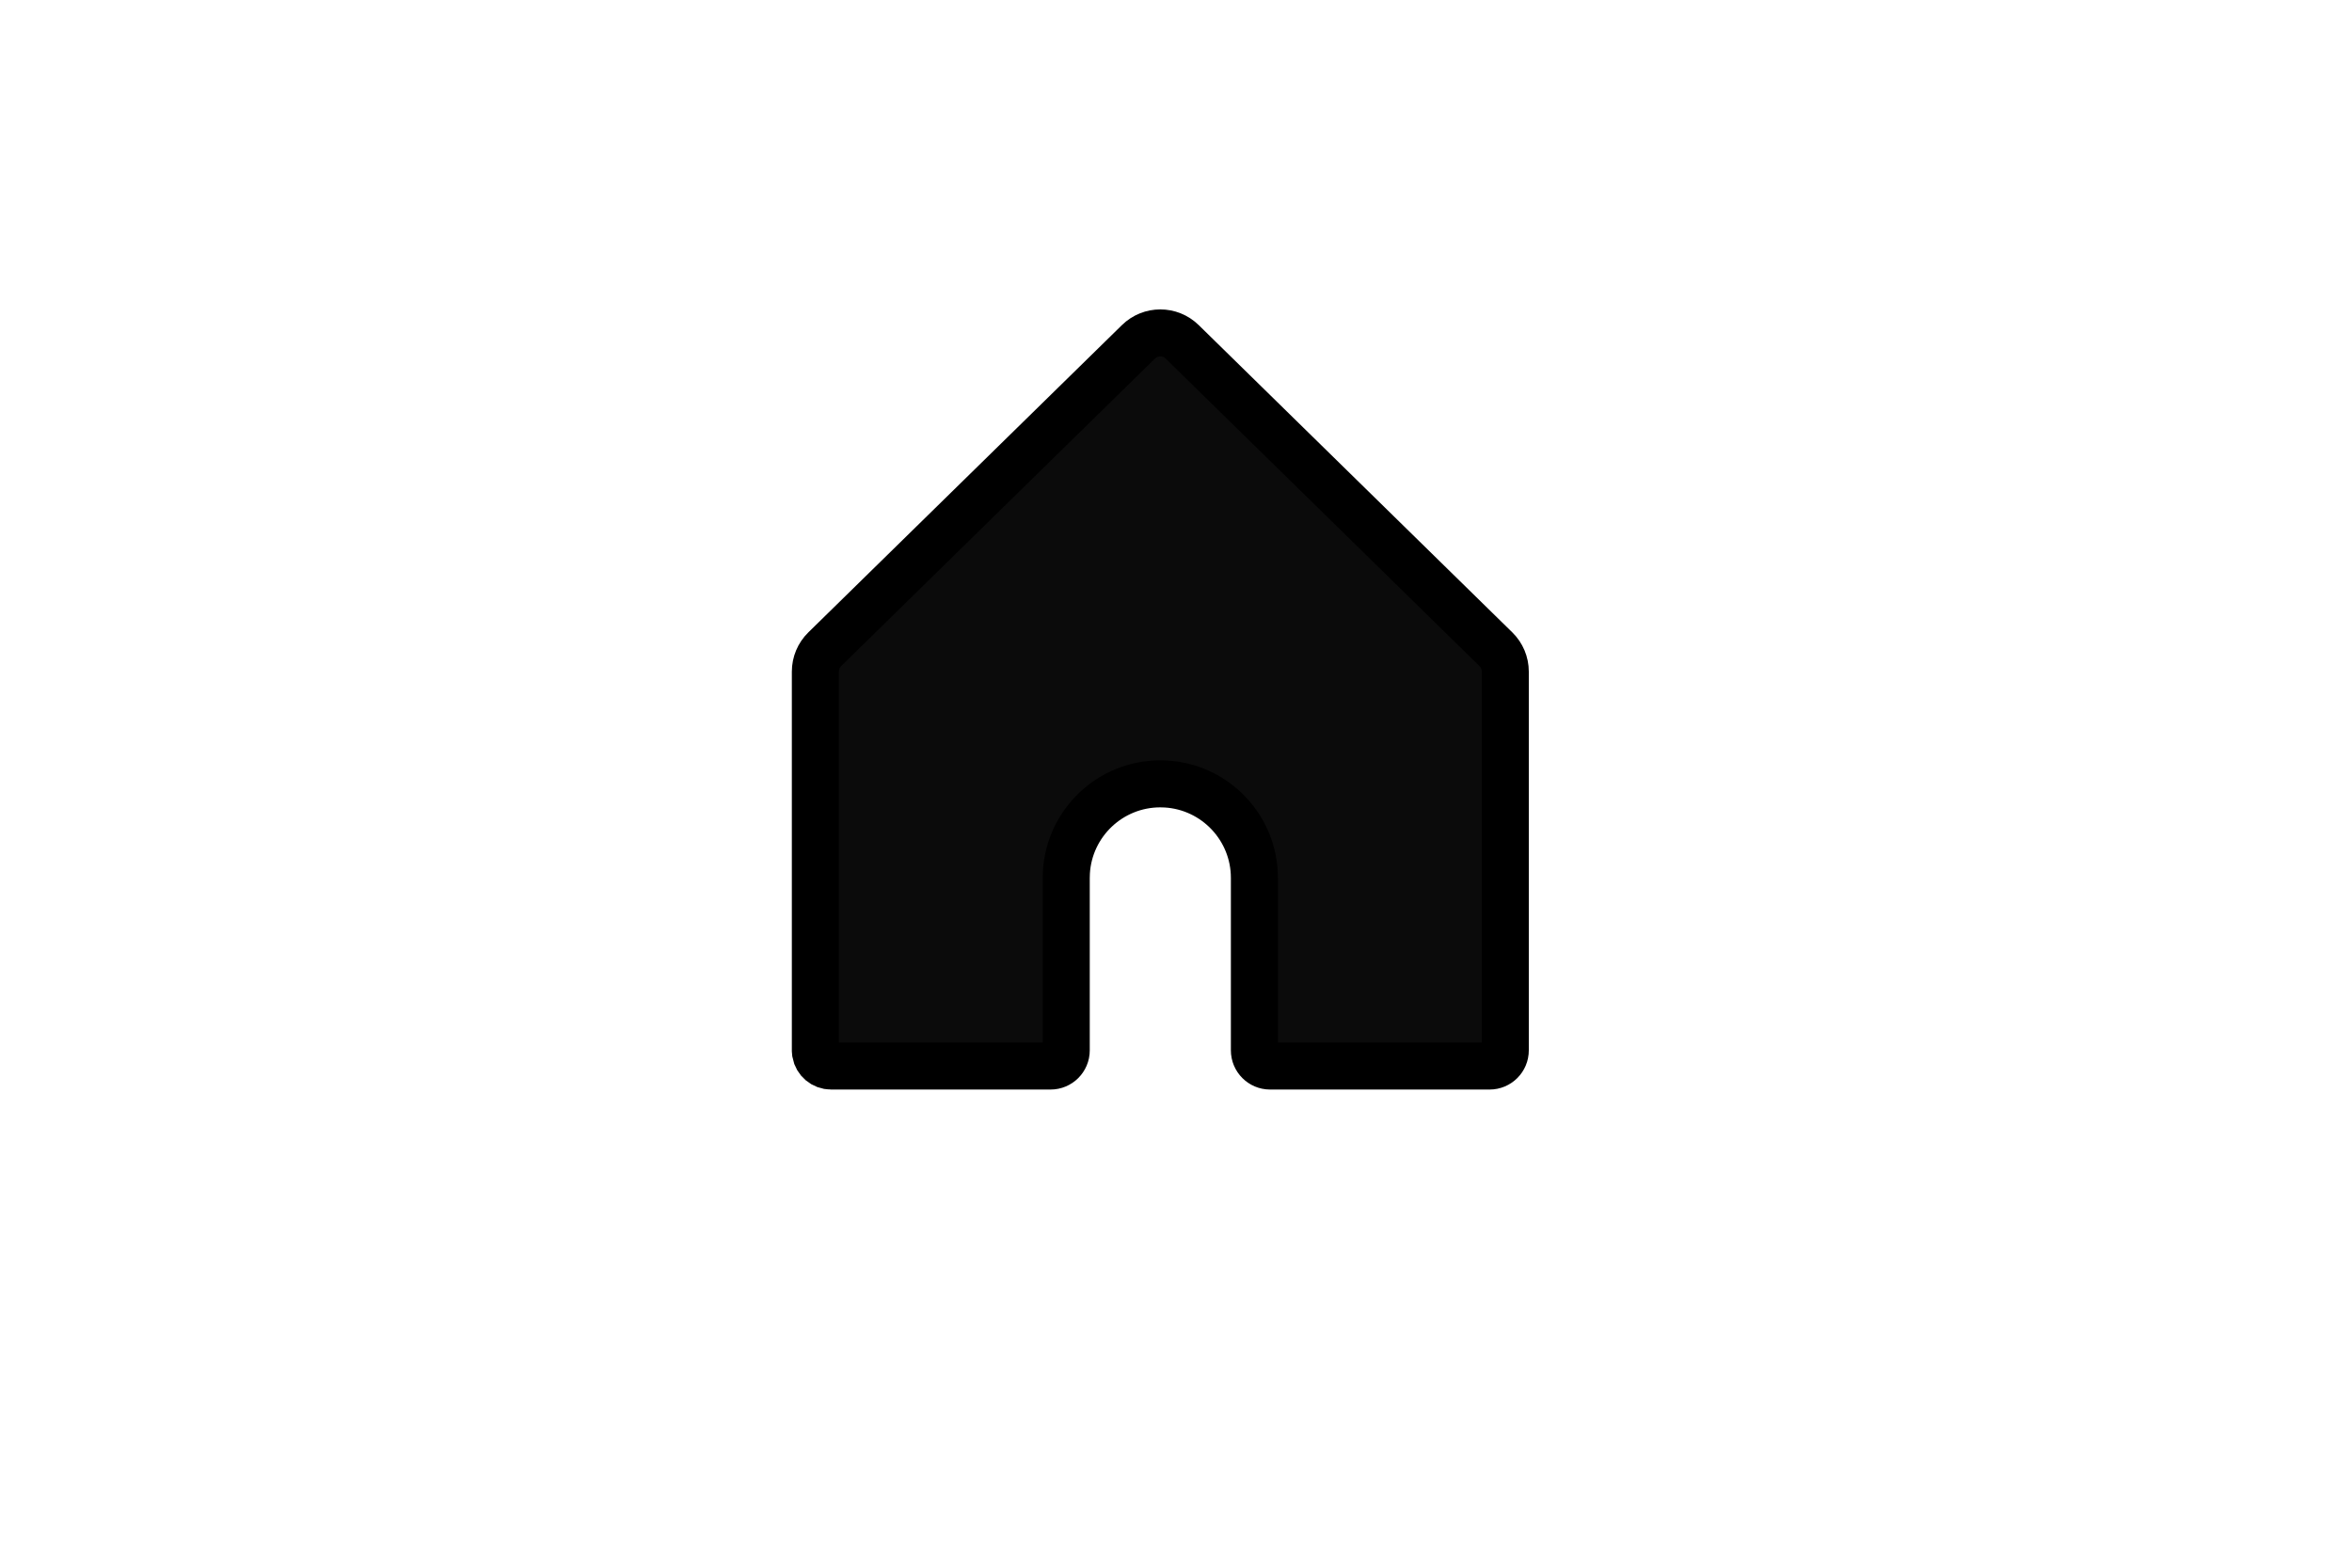
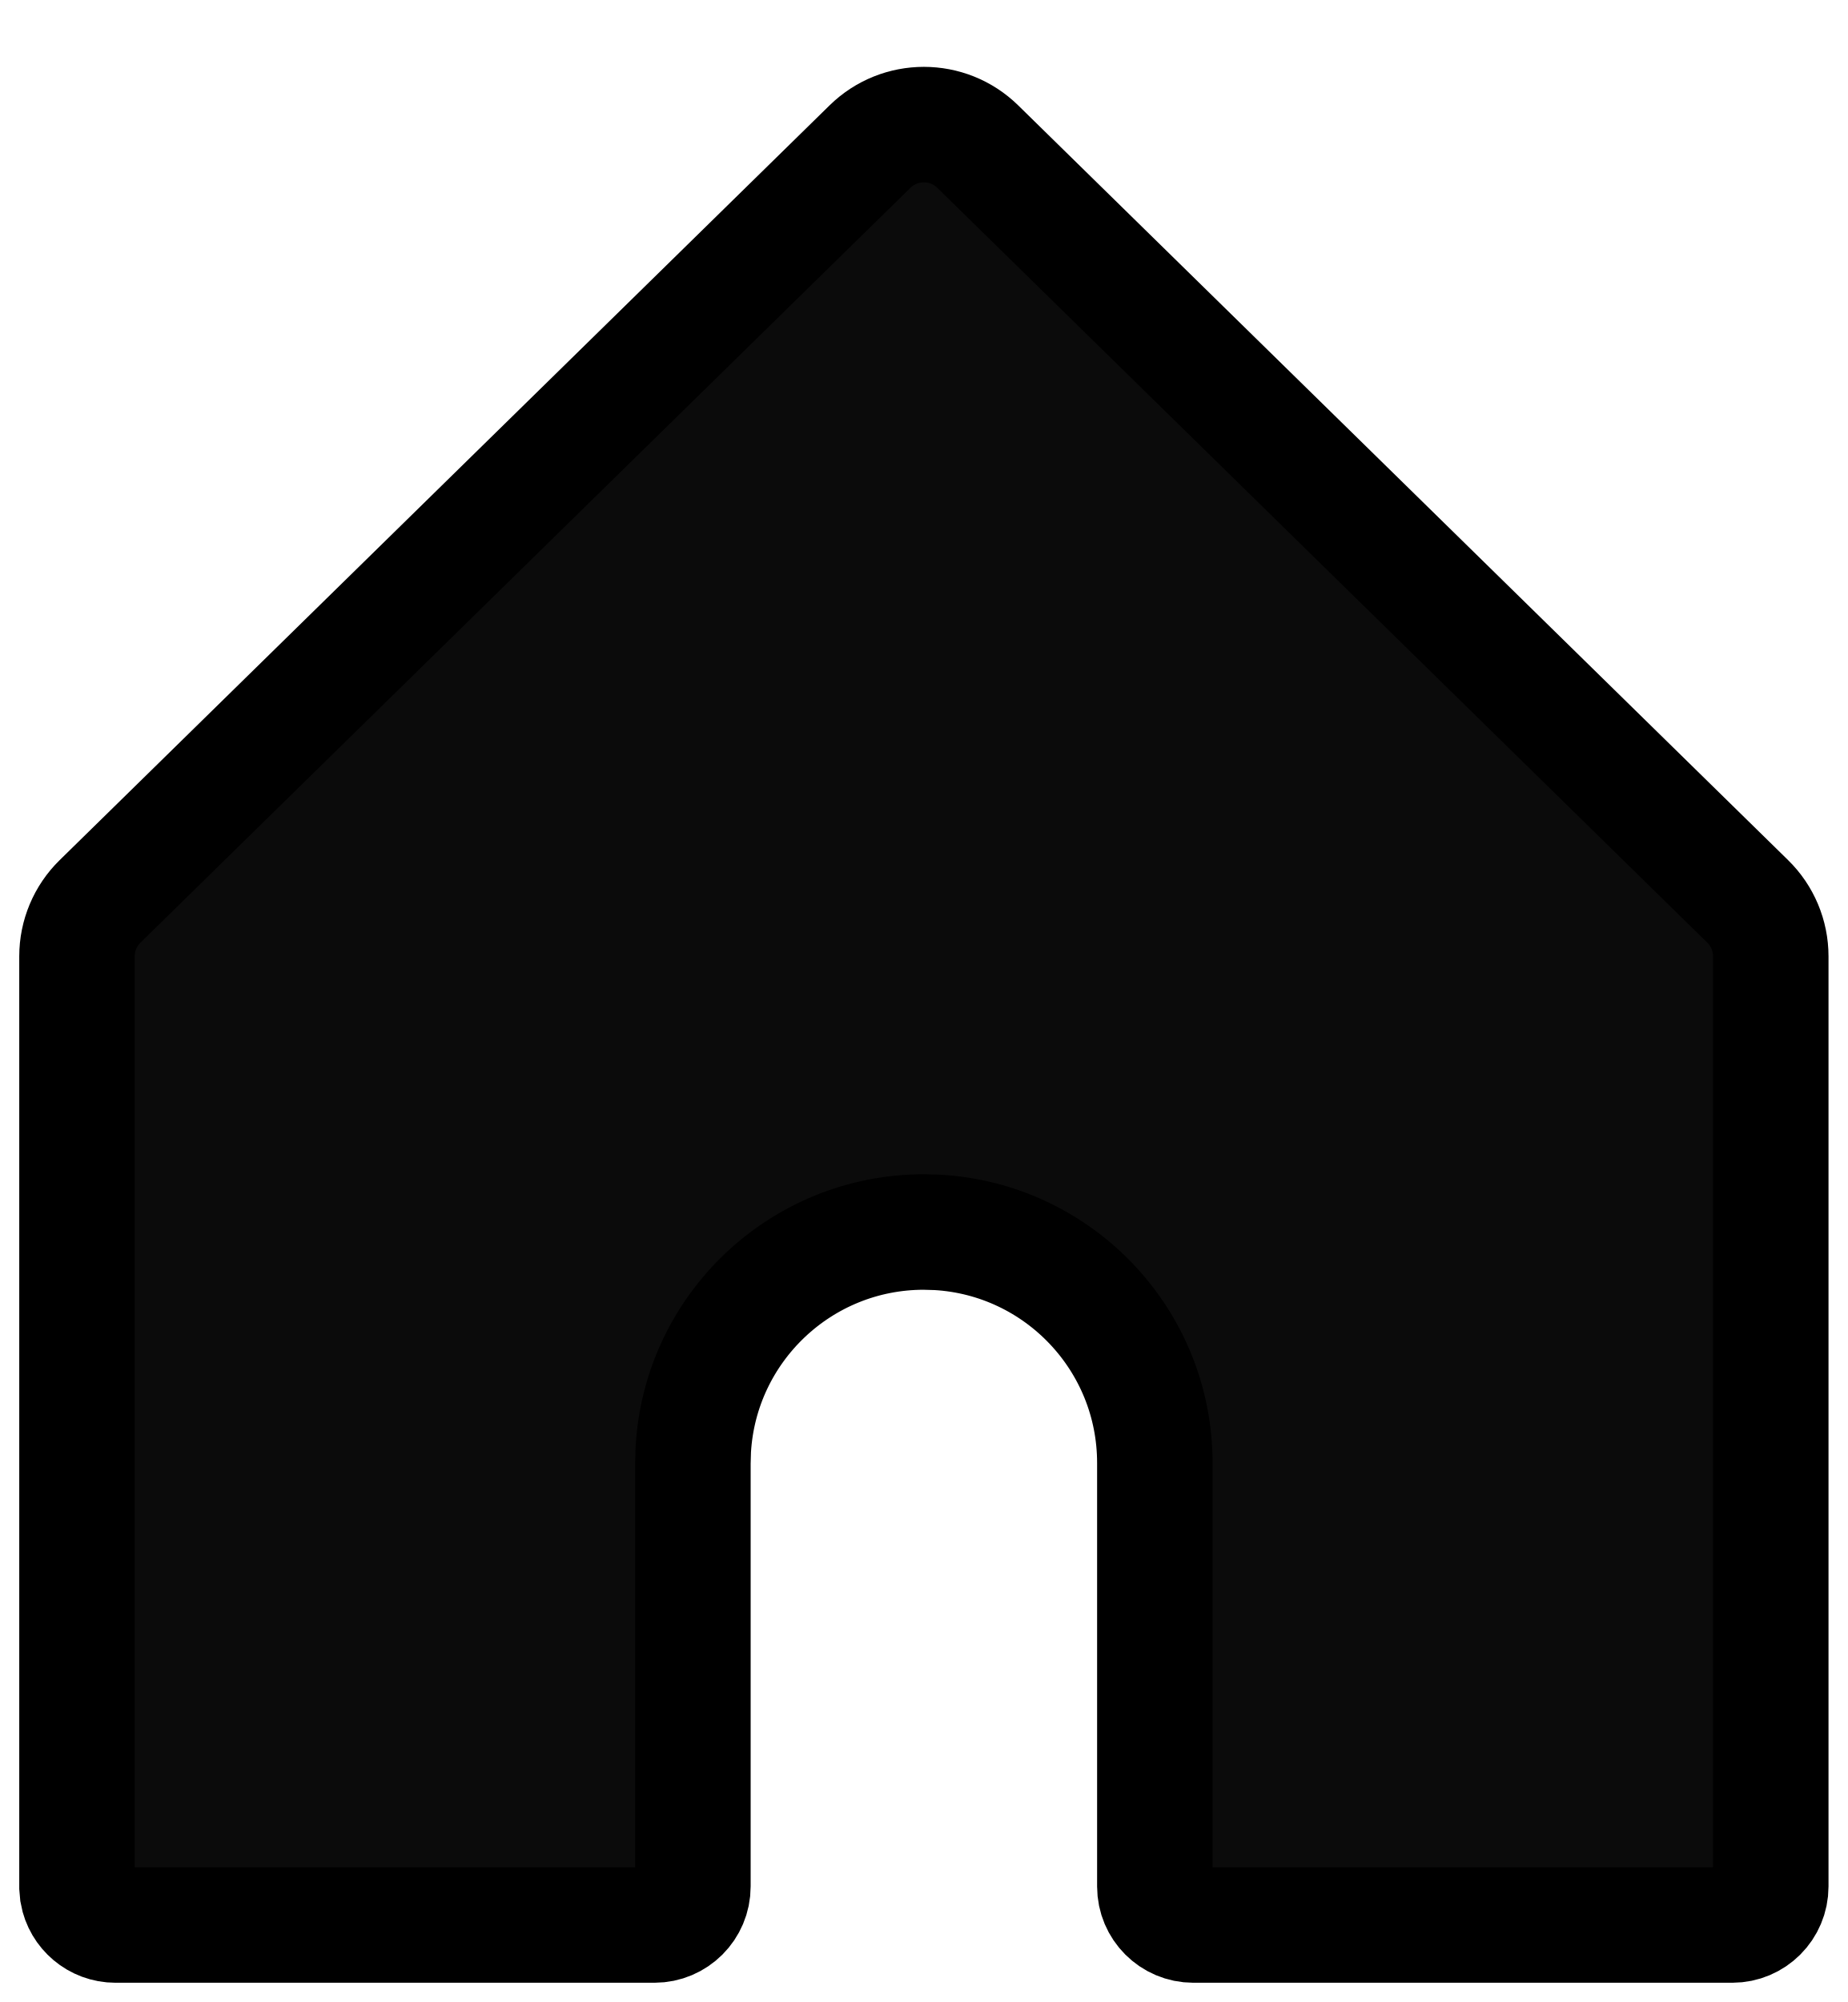
- <svg xmlns="http://www.w3.org/2000/svg" width="75" height="50" viewBox="0 0 75 50" fill="none">
-   <rect width="75" height="50" fill="#FAFAFA" fill-opacity="0.01" />
-   <path fill-rule="evenodd" clip-rule="evenodd" d="M37.7 10.905L47.7 20.706C47.892 20.894 48 21.151 48 21.42V33.5C48 33.776 47.776 34 47.5 34H40.5C40.224 34 40 33.776 40 33.5V28C40 26.402 38.751 25.096 37.176 25.005L37 25C35.402 25 34.096 26.249 34.005 27.824L34 28V33.5C34 33.776 33.776 34 33.5 34L26.5 34C26.255 34 26.05 33.823 26.008 33.59L26 33.5V33.5V21.42C26 21.151 26.108 20.894 26.3 20.706L36.3 10.905C36.689 10.523 37.311 10.523 37.7 10.905Z" fill="#0B0B0B" stroke="black" stroke-width="1.5" />
+ <svg xmlns="http://www.w3.org/2000/svg" width="24" height="26" viewBox="0 0 24 26" fill="none">
+   <path fill-rule="evenodd" clip-rule="evenodd" d="M12.7 1.904L22.7 11.706C22.892 11.894 23 12.151 23 12.42V24.5C23 24.776 22.776 25 22.5 25H15.5C15.224 25 15 24.776 15 24.5V19C15 17.402 13.751 16.096 12.176 16.005L12 16C10.402 16 9.096 17.249 9.005 18.824L9 19V24.5C9 24.776 8.776 25 8.5 25L1.5 25C1.255 25 1.05 24.823 1.008 24.59L1 24.5V12.42C1 12.151 1.108 11.894 1.3 11.706L11.3 1.904C11.689 1.523 12.311 1.523 12.7 1.904Z" fill="#0B0B0B" stroke="black" stroke-width="1.5" />
</svg>
